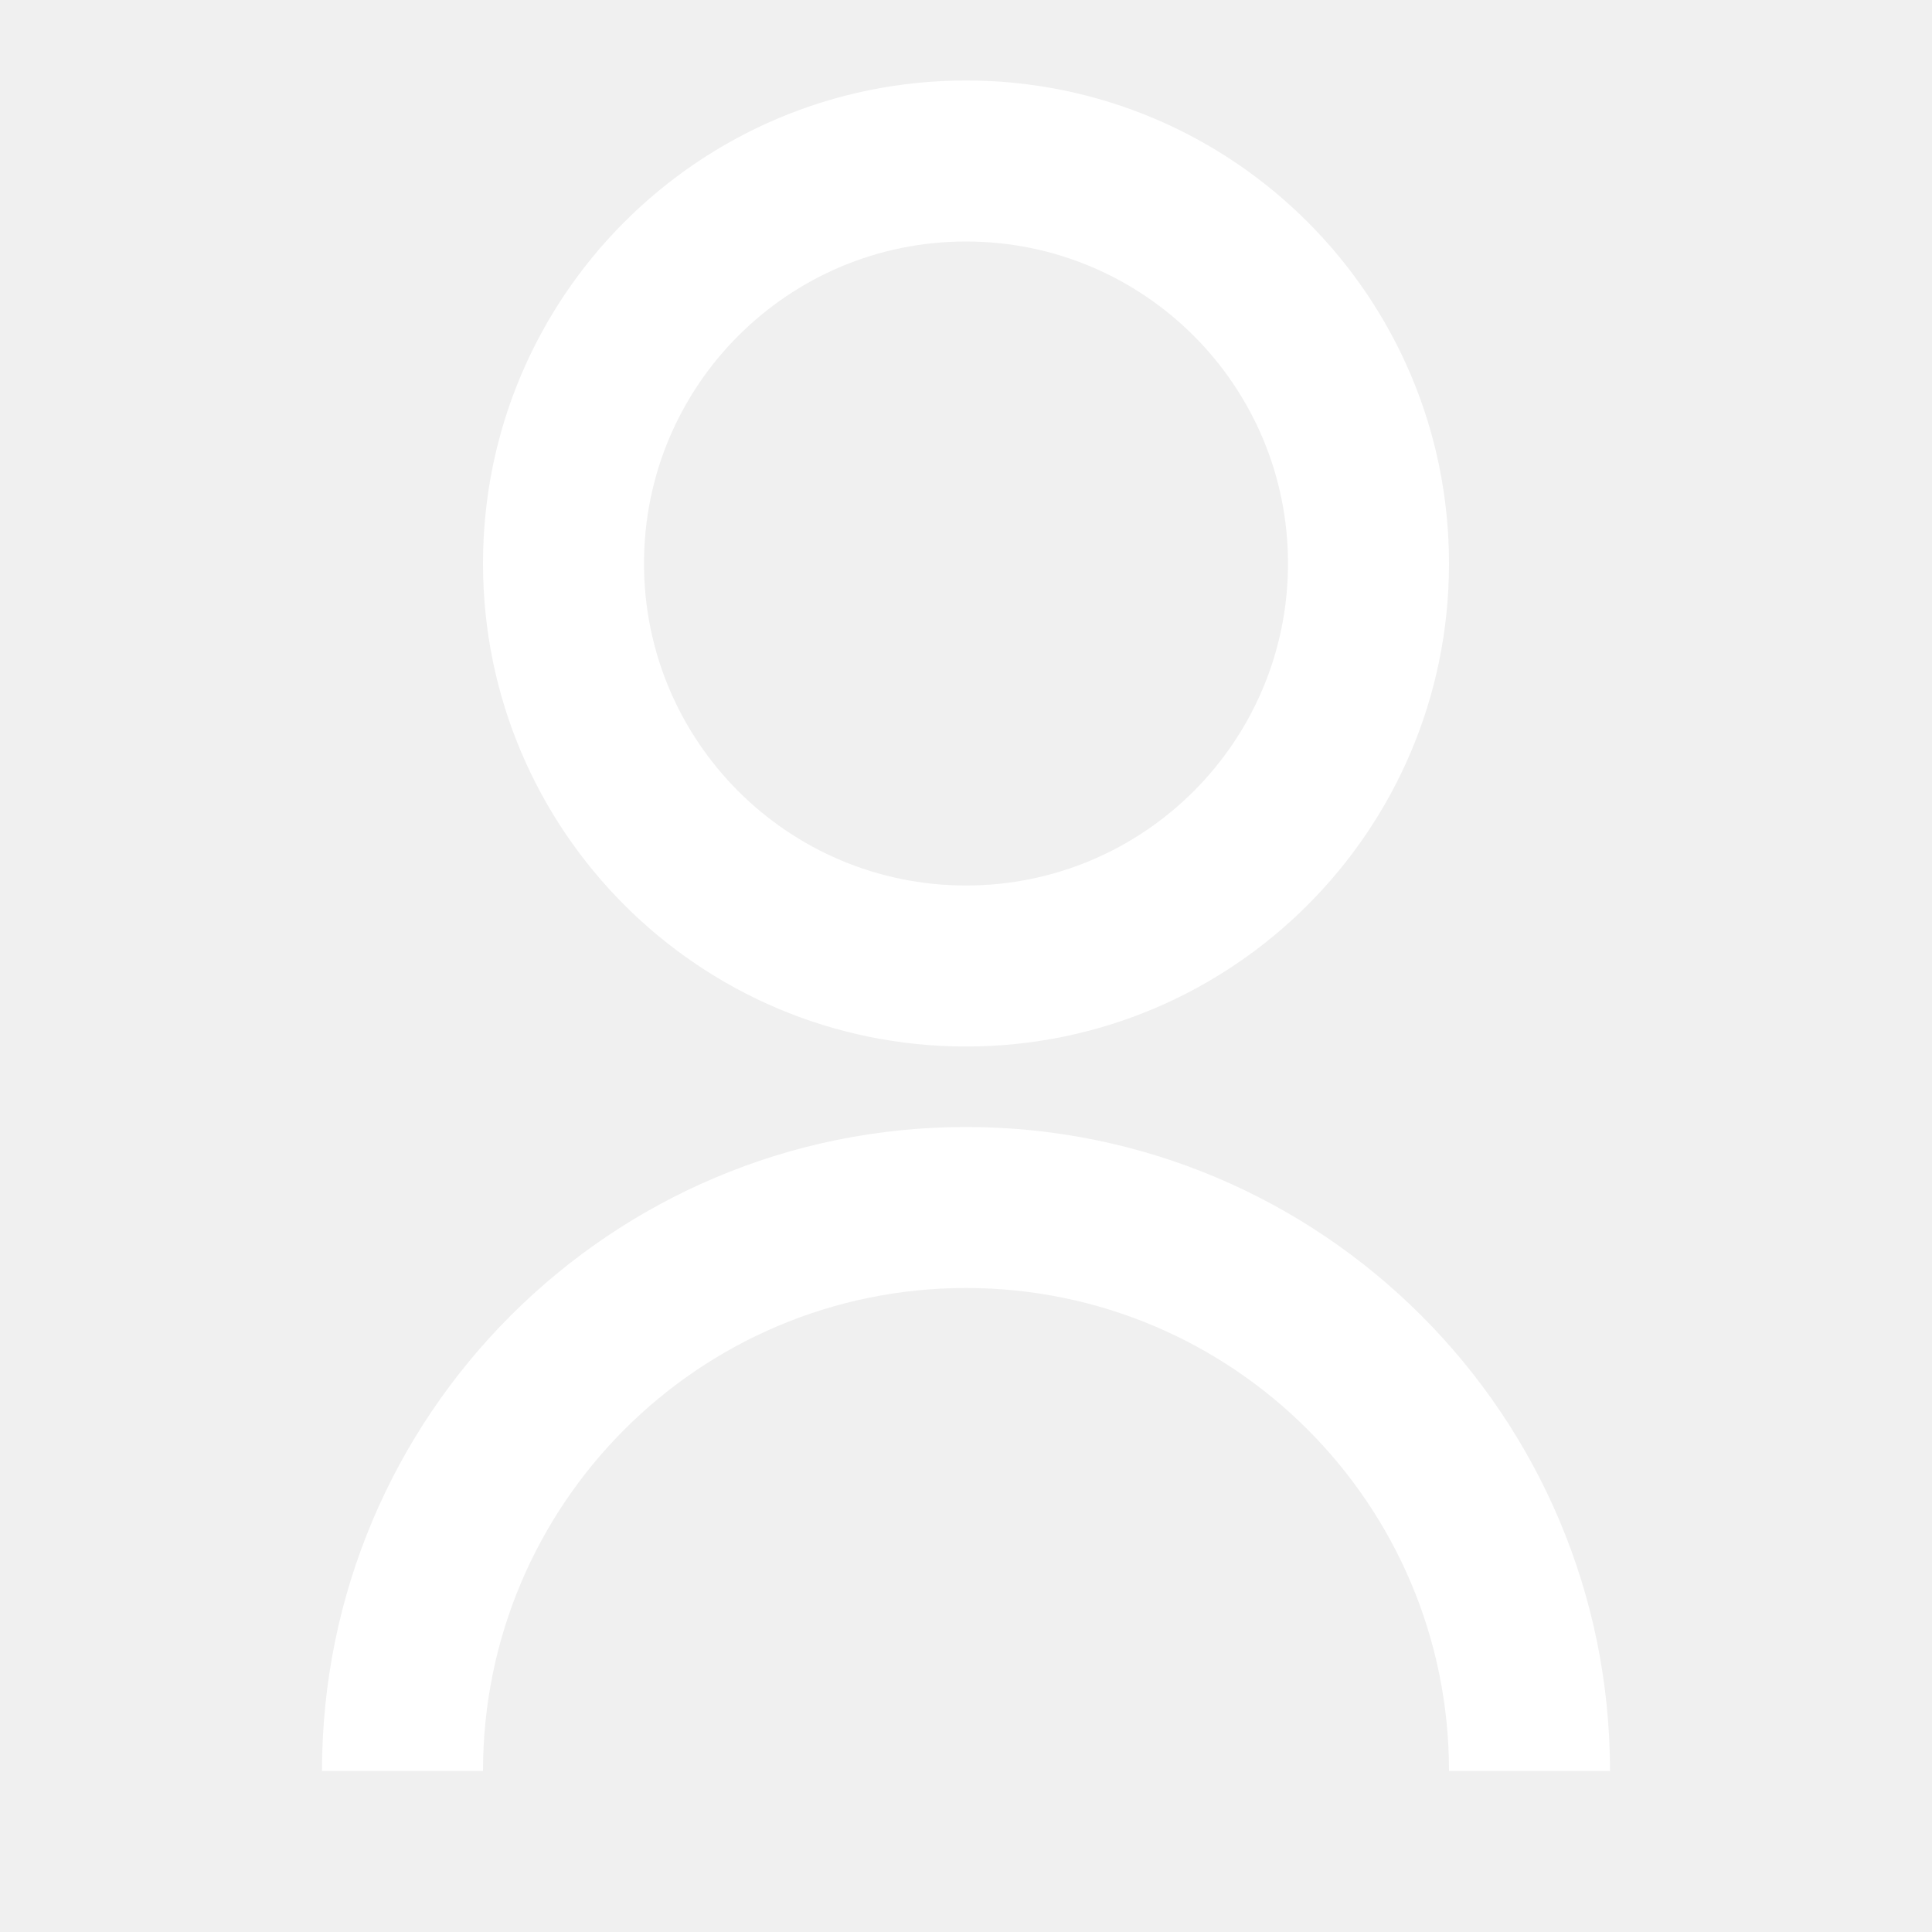
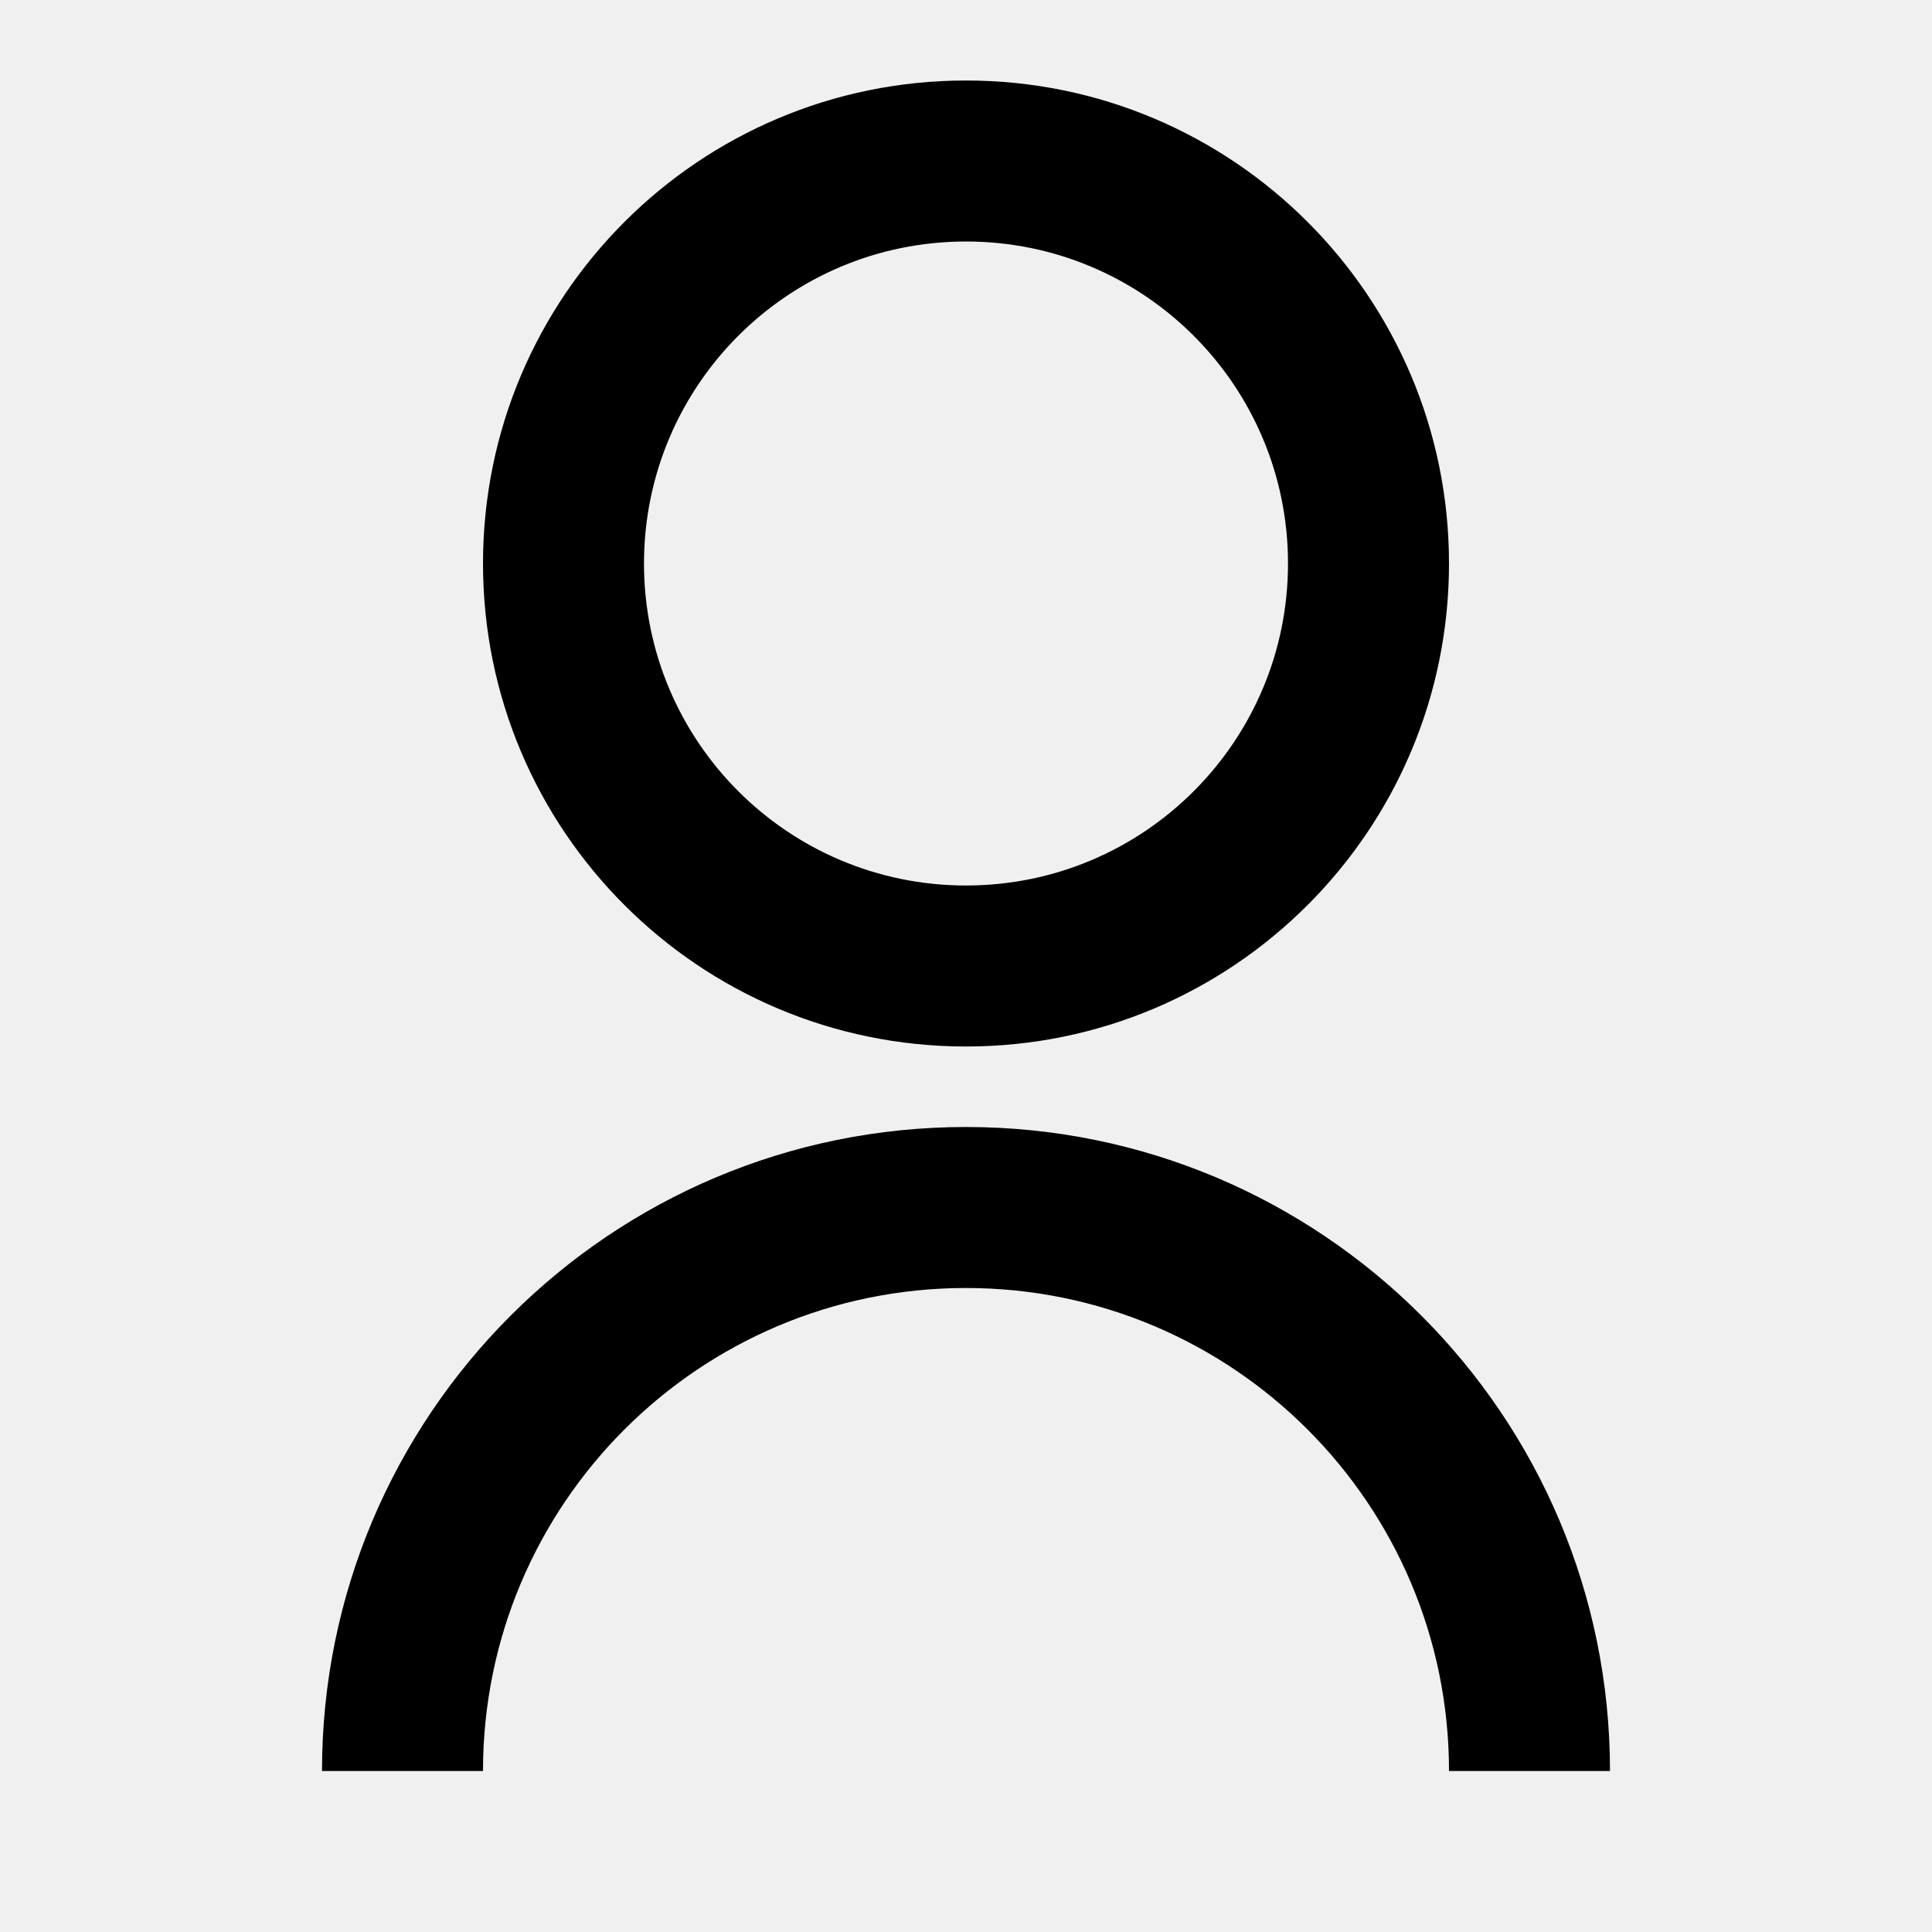
<svg xmlns="http://www.w3.org/2000/svg" width="24" height="24" viewBox="0 0 24 24" fill="none">
-   <path d="M4 22C4 17.582 7.582 14 12 14C16.418 14 20 17.582 20 22H18C18 18.686 15.314 16 12 16C8.686 16 6 18.686 6 22H4ZM12 13C8.685 13 6 10.315 6 7C6 3.685 8.685 1 12 1C15.315 1 18 3.685 18 7C18 10.315 15.315 13 12 13ZM12 11C14.21 11 16 9.21 16 7C16 4.79 14.21 3 12 3C9.79 3 8 4.79 8 7C8 9.21 9.79 11 12 11Z" fill="white" />
+   <path d="M4 22C4 17.582 7.582 14 12 14C16.418 14 20 17.582 20 22H18C18 18.686 15.314 16 12 16C8.686 16 6 18.686 6 22H4ZM12 13C8.685 13 6 10.315 6 7C6 3.685 8.685 1 12 1C15.315 1 18 3.685 18 7C18 10.315 15.315 13 12 13ZM12 11C14.21 11 16 9.21 16 7C16 4.79 14.21 3 12 3C9.79 3 8 4.79 8 7C8 9.21 9.79 11 12 11Z" fill="currentColor" />
</svg>
